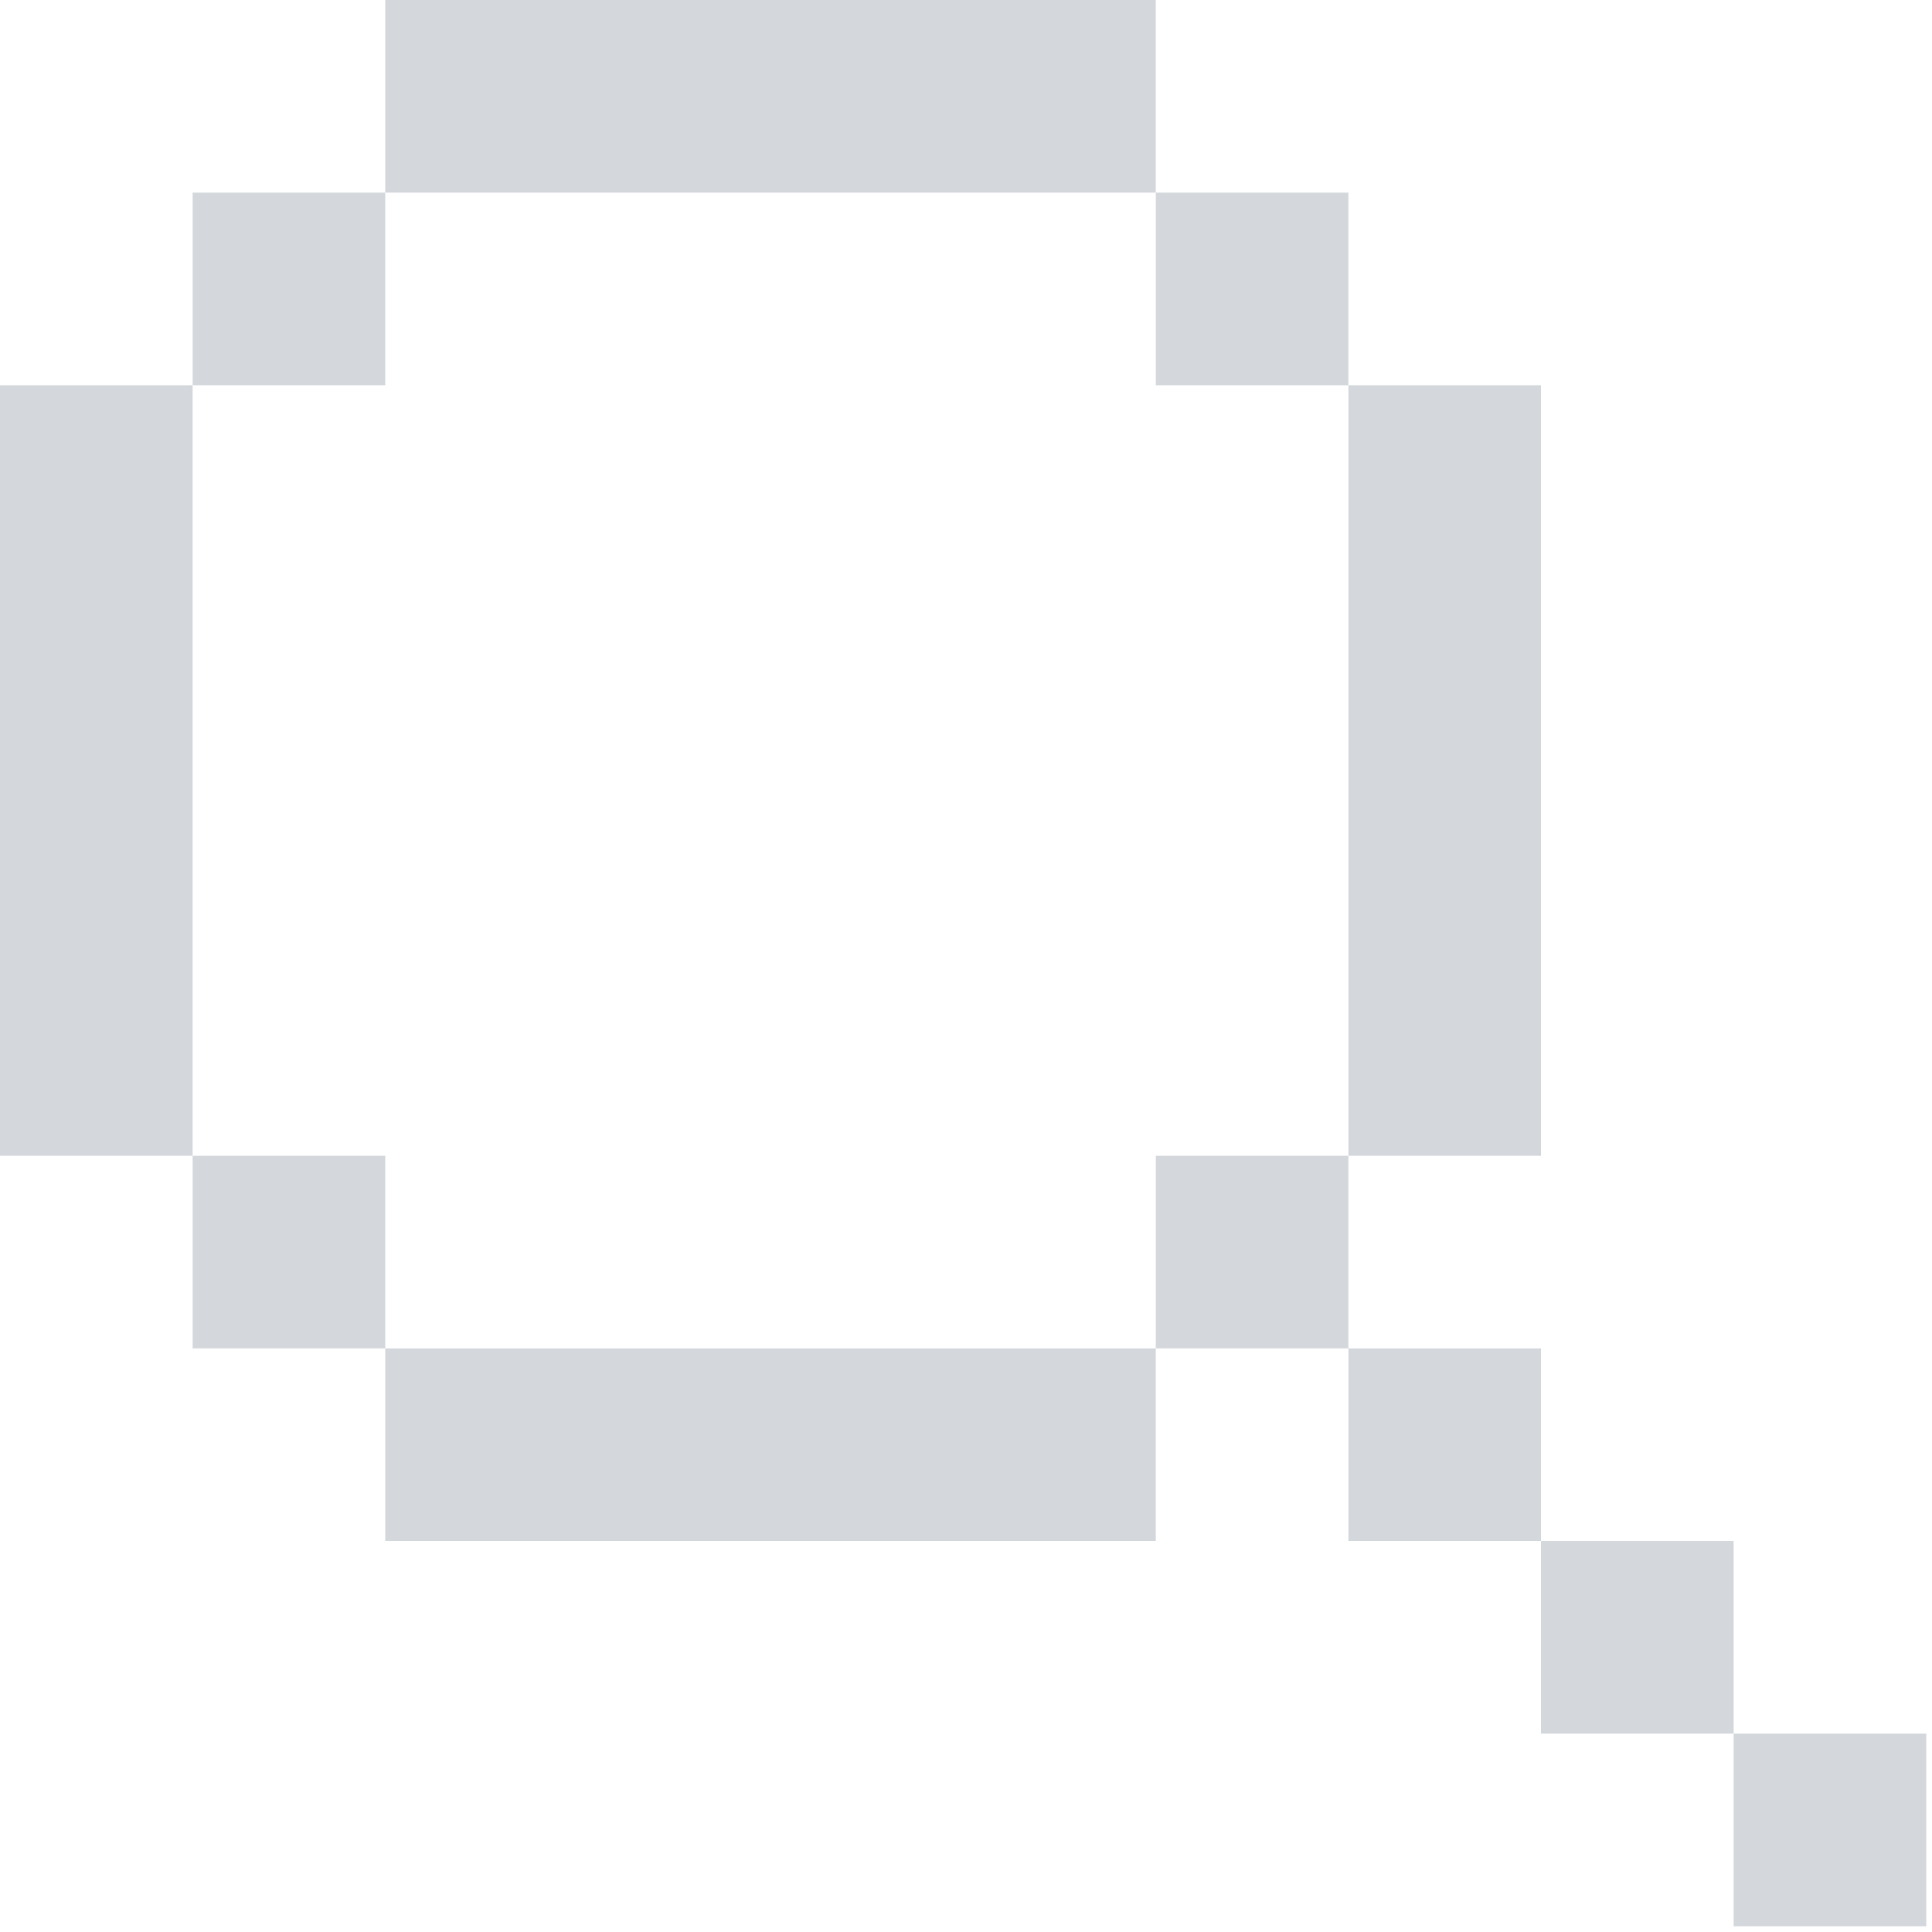
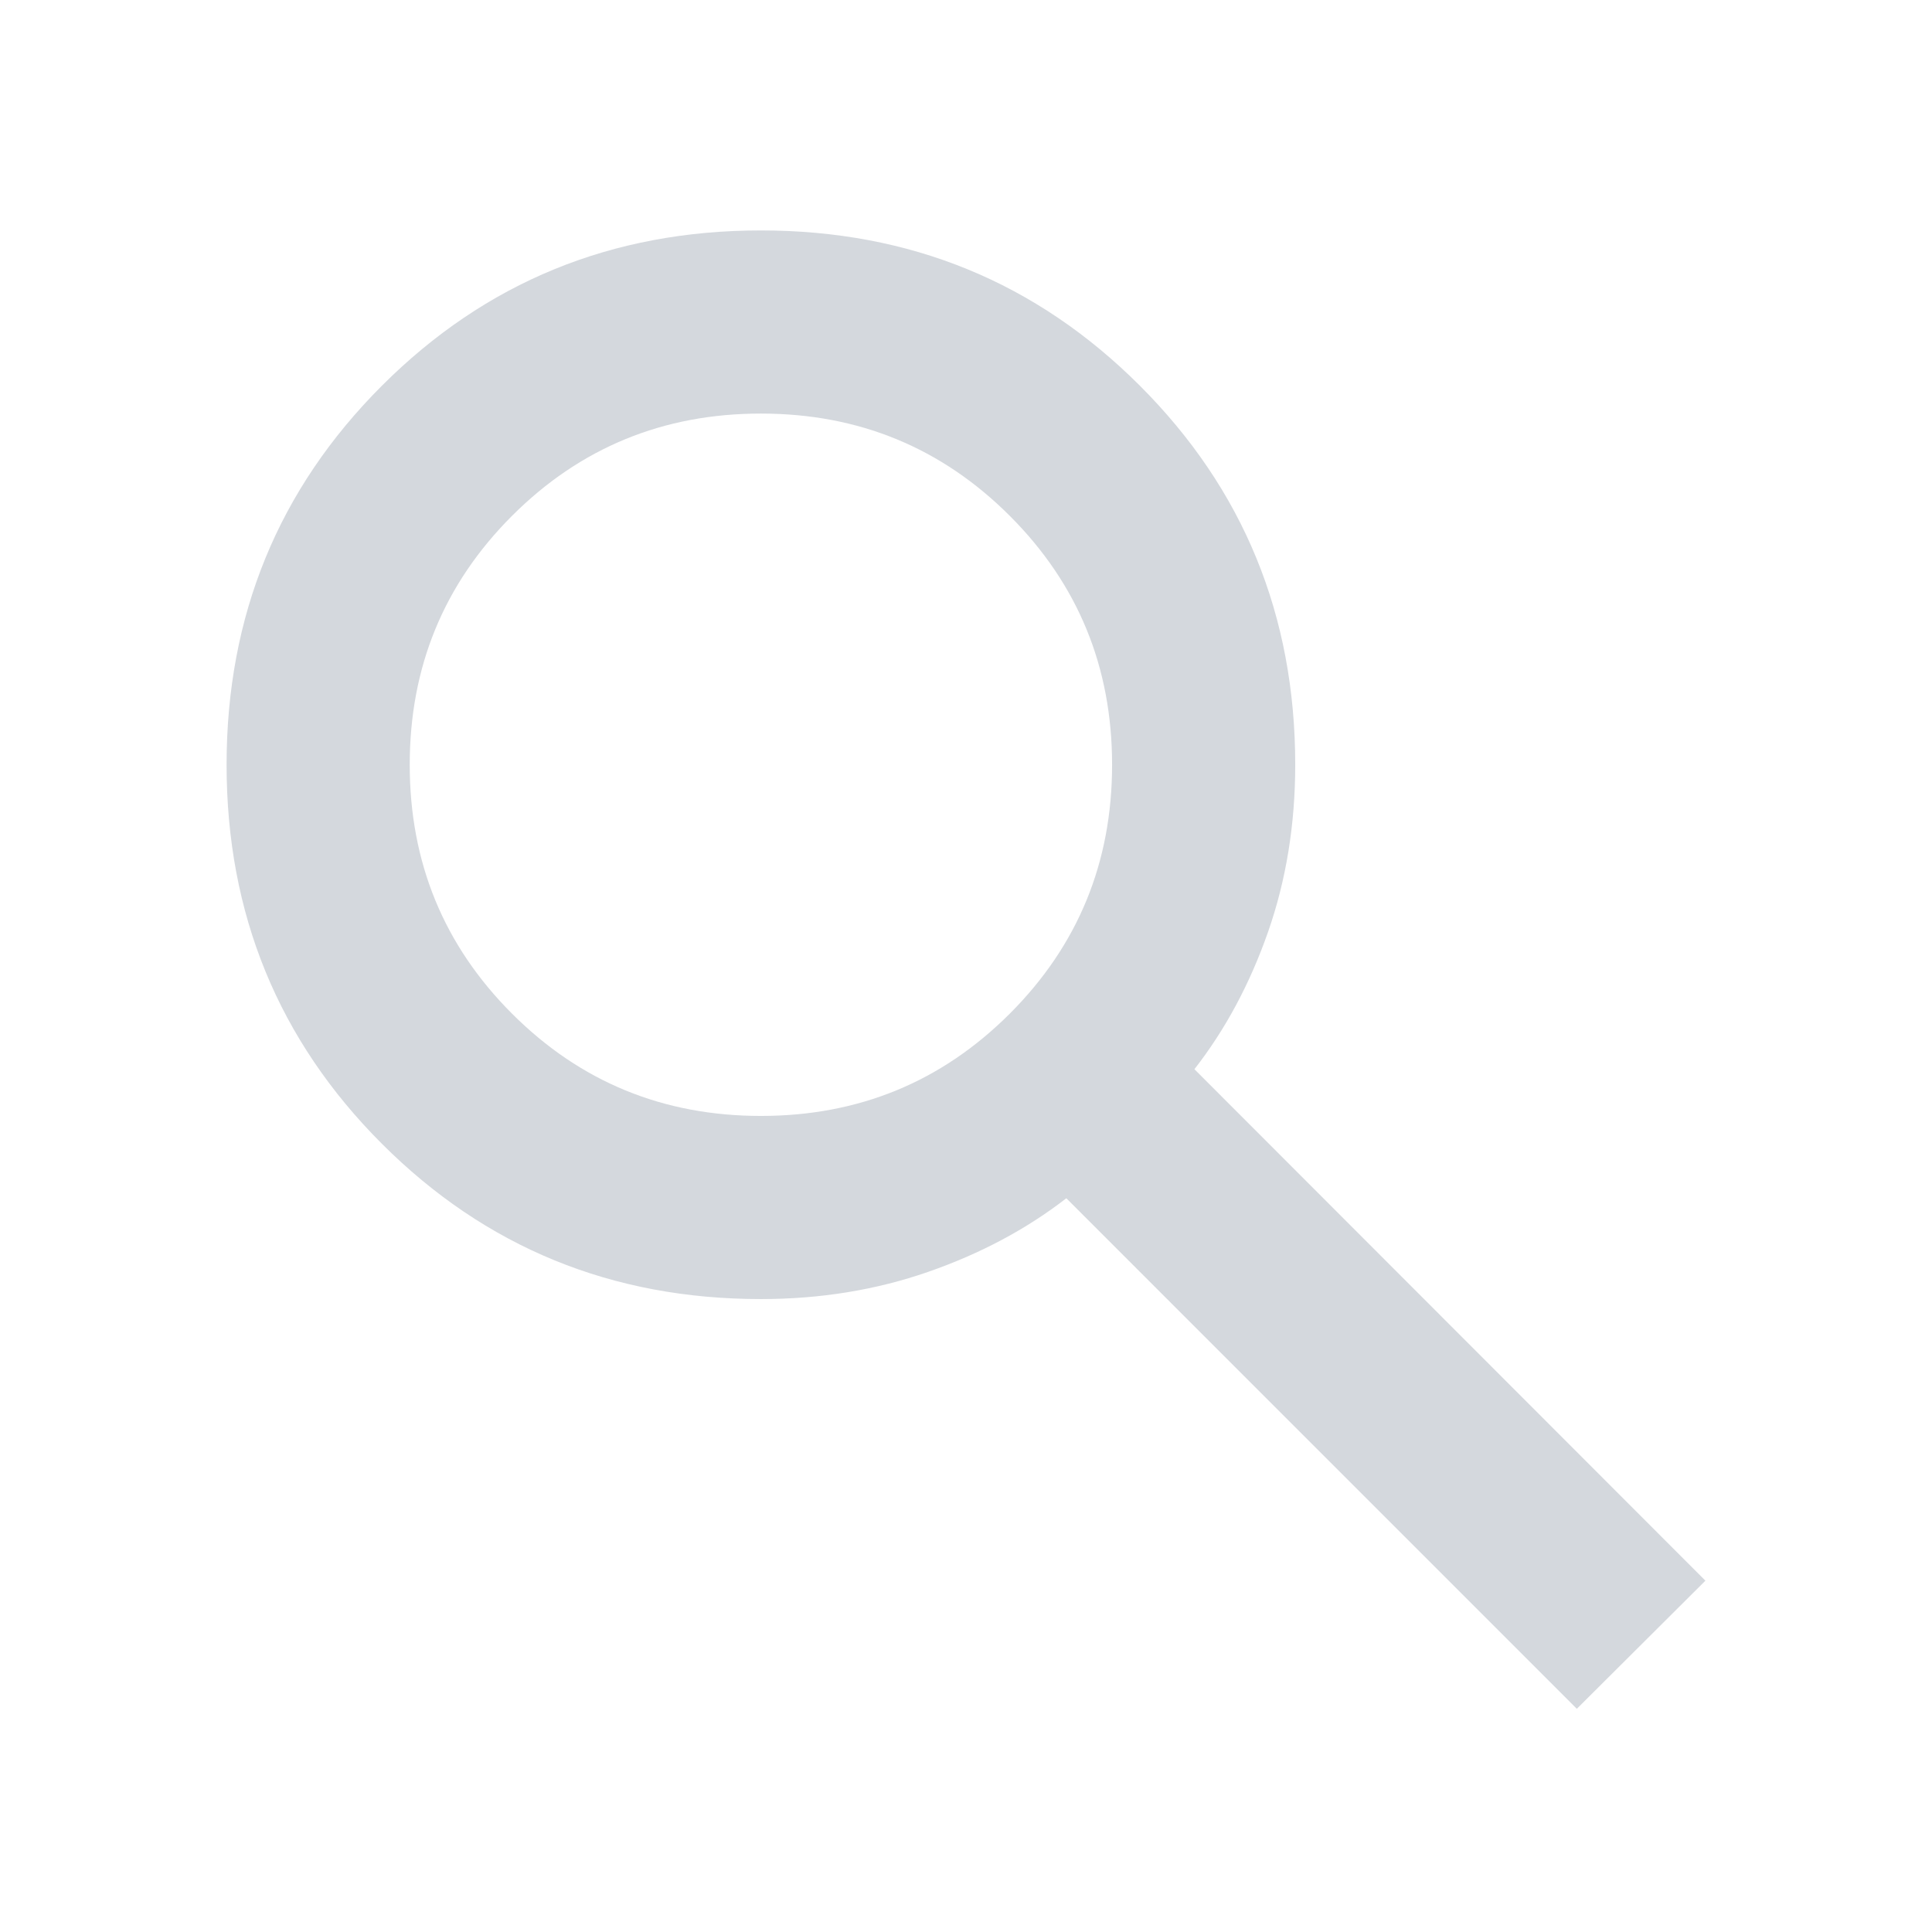
- <svg xmlns="http://www.w3.org/2000/svg" width="216" height="216" viewBox="0 0 216 216" fill="none">
-   <path d="M43.072 0H129.216V21.536H43.072V0ZM21.536 43.072V21.536H43.072V43.072H21.536ZM21.536 129.216H0V43.072H21.536V129.216ZM43.072 150.752H21.536V129.216H43.072V150.752ZM129.216 150.752V172.288H43.072V150.752H129.216ZM150.752 129.216H129.216V150.752H150.752V172.288H172.288V193.824H193.824V215.36H215.36V193.824H193.824V172.288H172.288V150.752H150.752V129.216ZM150.752 43.072H172.288V129.216H150.752V43.072ZM150.752 43.072V21.536H129.216V43.072H150.752Z" fill="#D4D8DD" />
+ <svg xmlns="http://www.w3.org/2000/svg" height="24px" viewBox="0 -960 960 960" width="24px" fill="#D4D8DD">
+   <path d="M783.52-110.91 529.85-364.59q-29.76 23.05-68.64 36.57-38.88 13.52-83.12 13.52-111.16 0-188.33-77.17-77.17-77.18-77.17-188.33t77.17-188.33q77.17-77.17 188.33-77.17 111.15 0 188.32 77.17 77.18 77.18 77.18 188.33 0 44.48-13.52 83.12-13.53 38.64-36.57 68.16l253.91 254.15-63.89 63.66ZM378.09-405.5q72.84 0 123.67-50.83 50.83-50.82 50.83-123.67t-50.83-123.67q-50.83-50.83-123.67-50.83-72.85 0-123.68 50.83-50.82 50.82-50.82 123.67t50.82 123.67q50.83 50.83 123.68 50.83Z" />
</svg>
